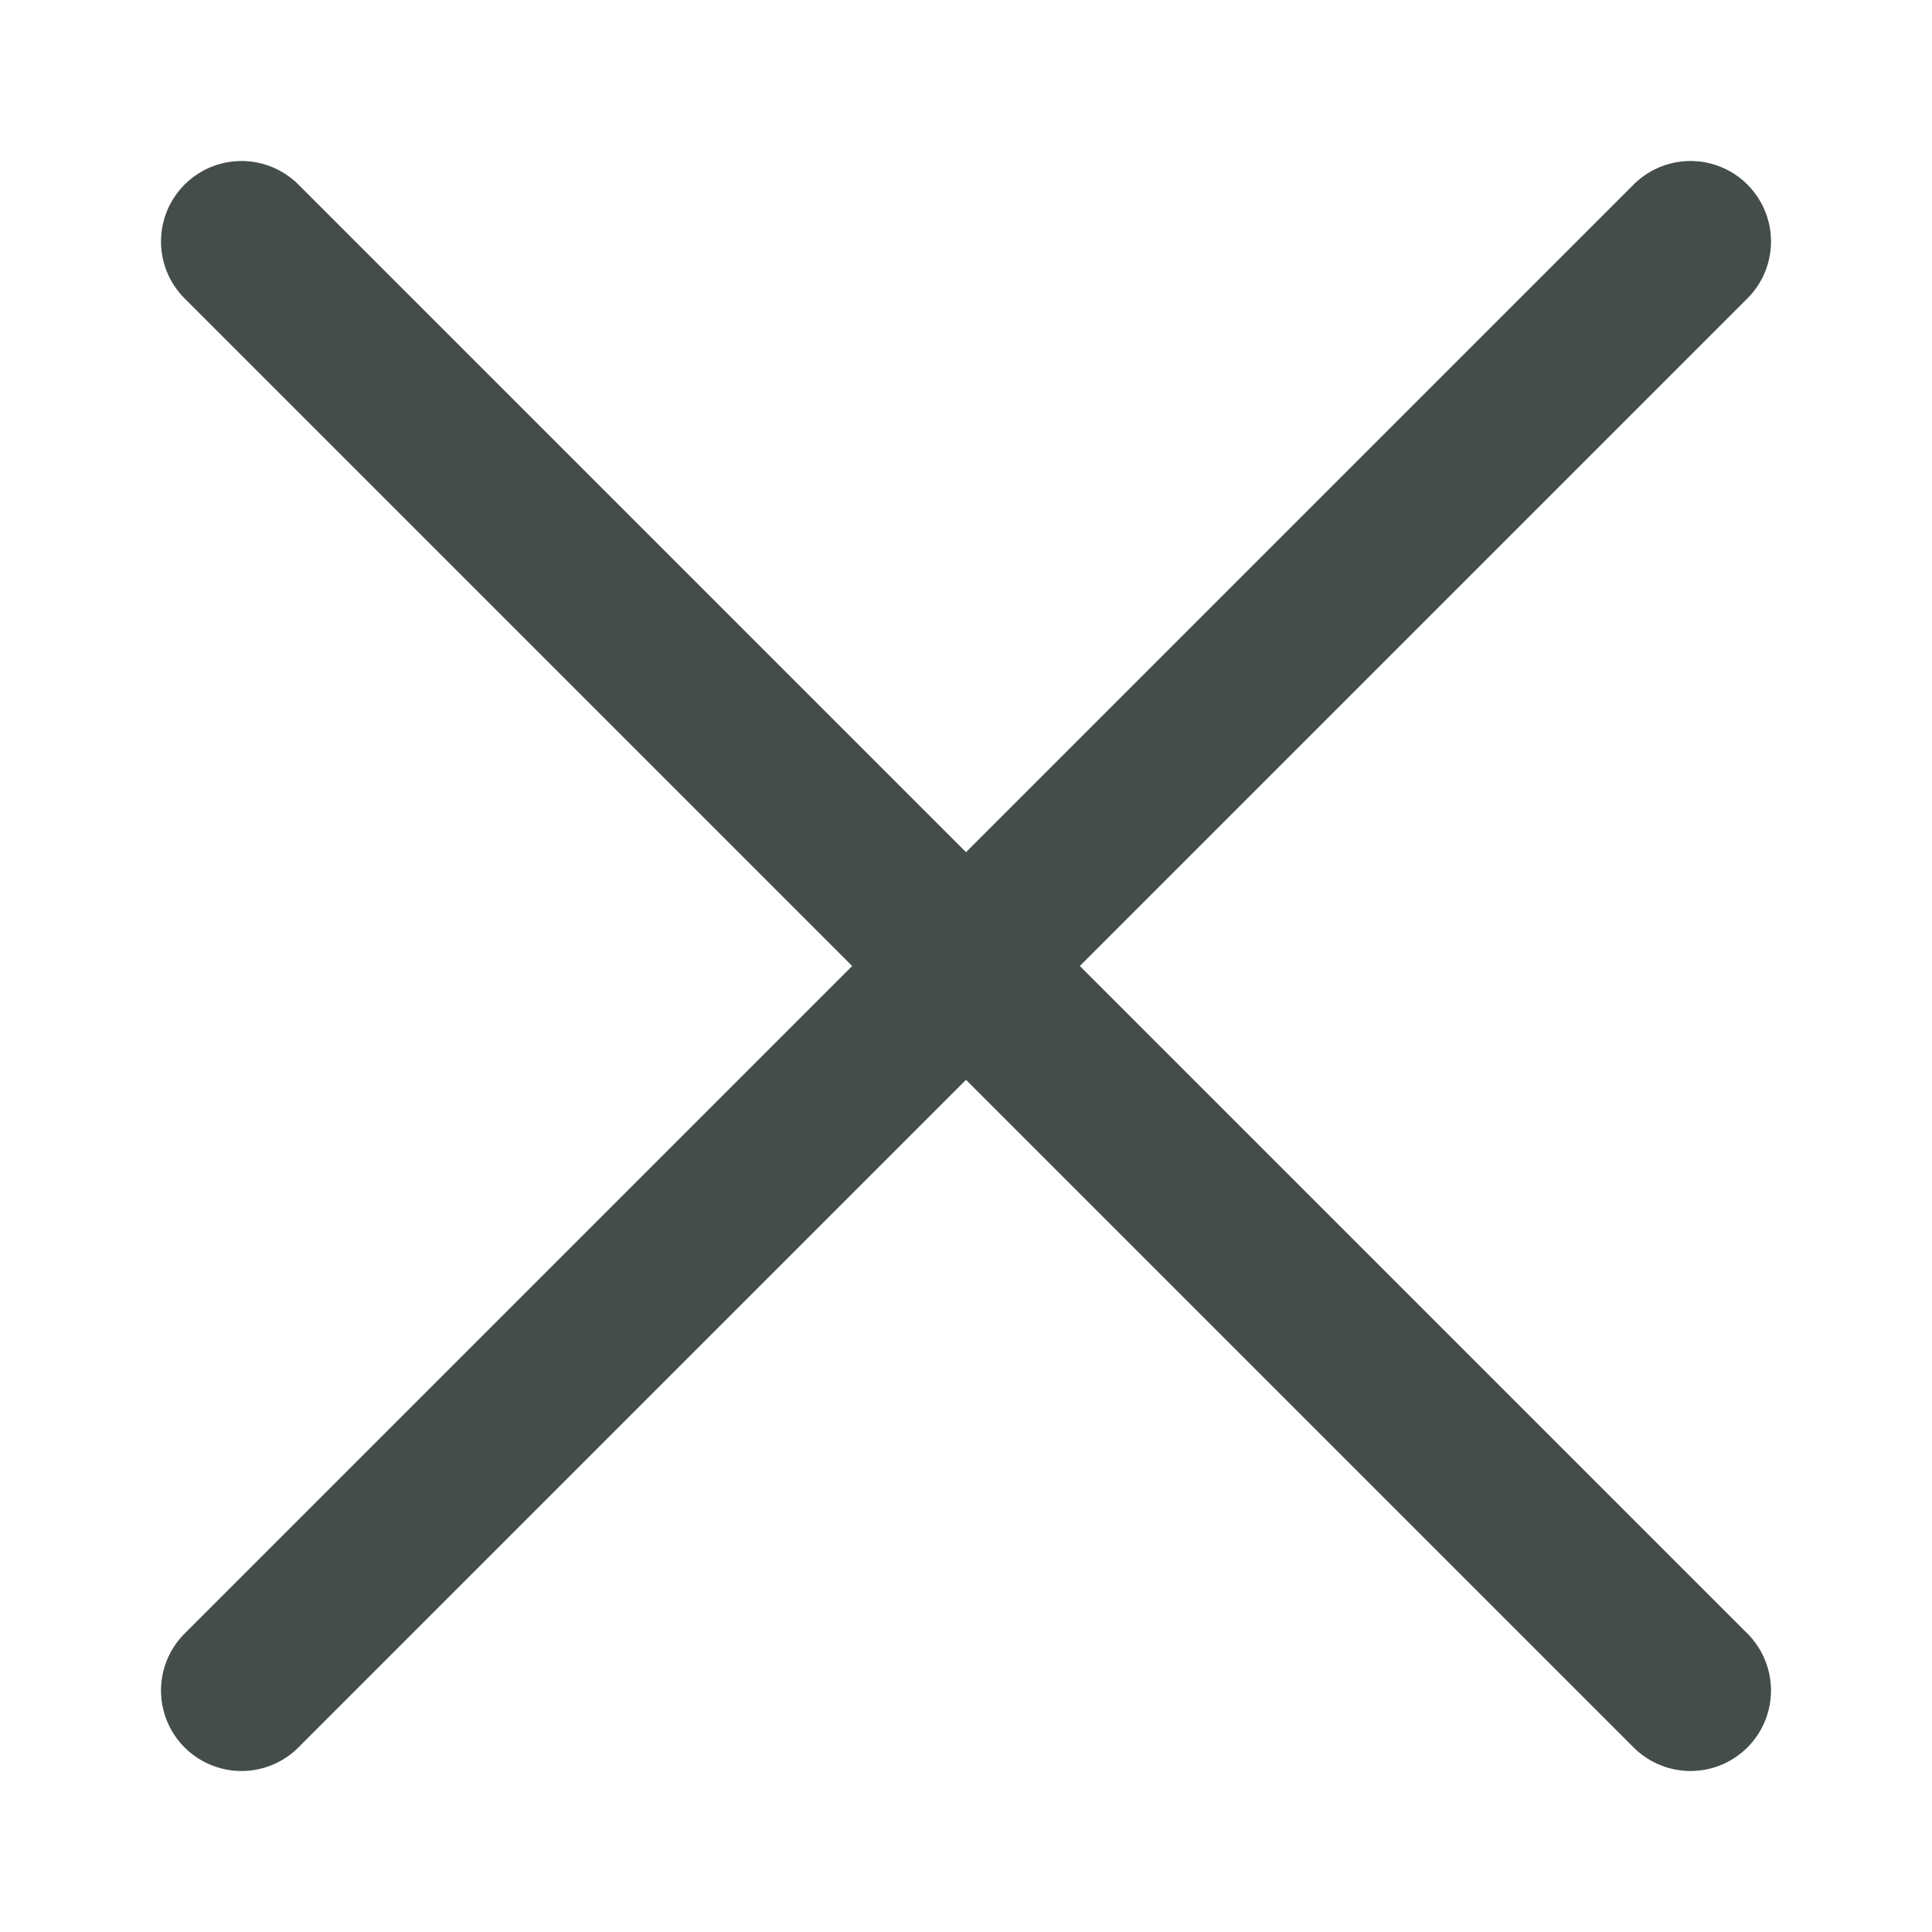
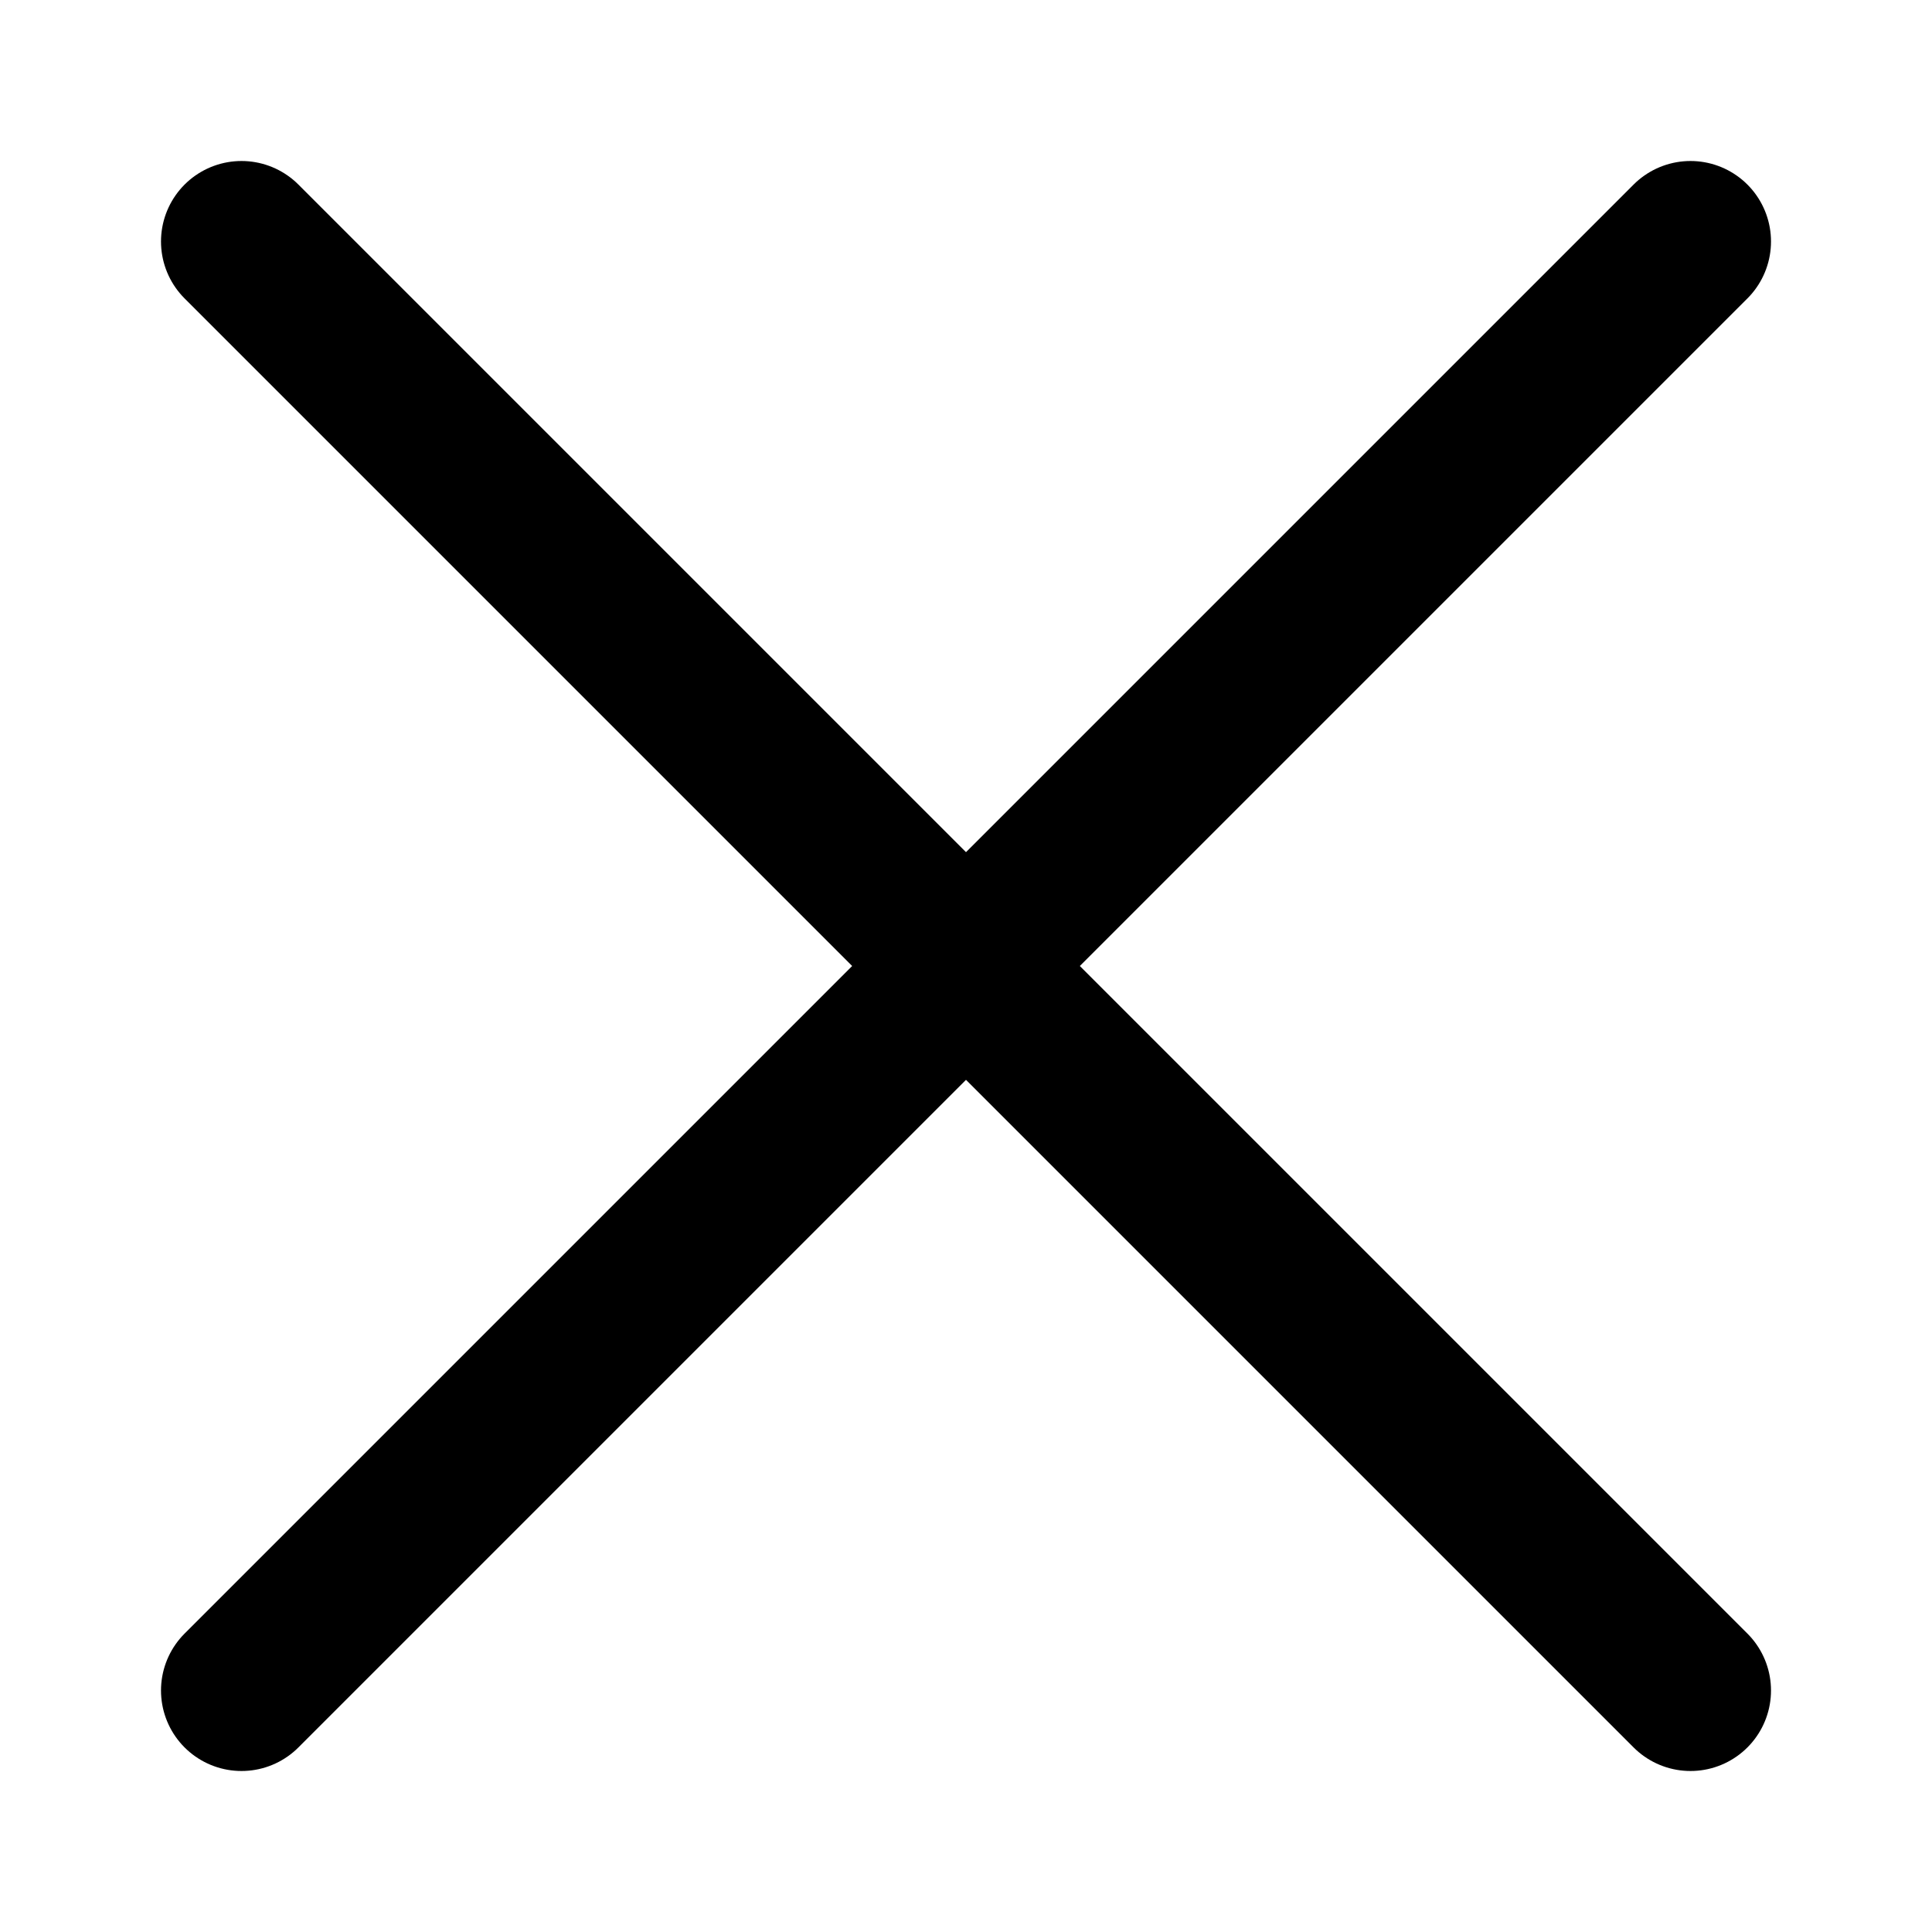
- <svg xmlns="http://www.w3.org/2000/svg" width="24" height="24" viewBox="0 0 24 24" fill="none">
-   <path d="M21 21L12 12M12 12L3 3M12 12L21 3M12 12L3 21" stroke="#444D4A" stroke-width="2" stroke-linecap="round" stroke-linejoin="round" />
+ <svg xmlns="http://www.w3.org/2000/svg" viewBox="0 0 24 24" fill="none">
+   <path d="M21 21L12 12M12 12L3 3M12 12L21 3M12 12L3 21" stroke="currentColor" stroke-width="2" stroke-linecap="round" stroke-linejoin="round" />
</svg>
